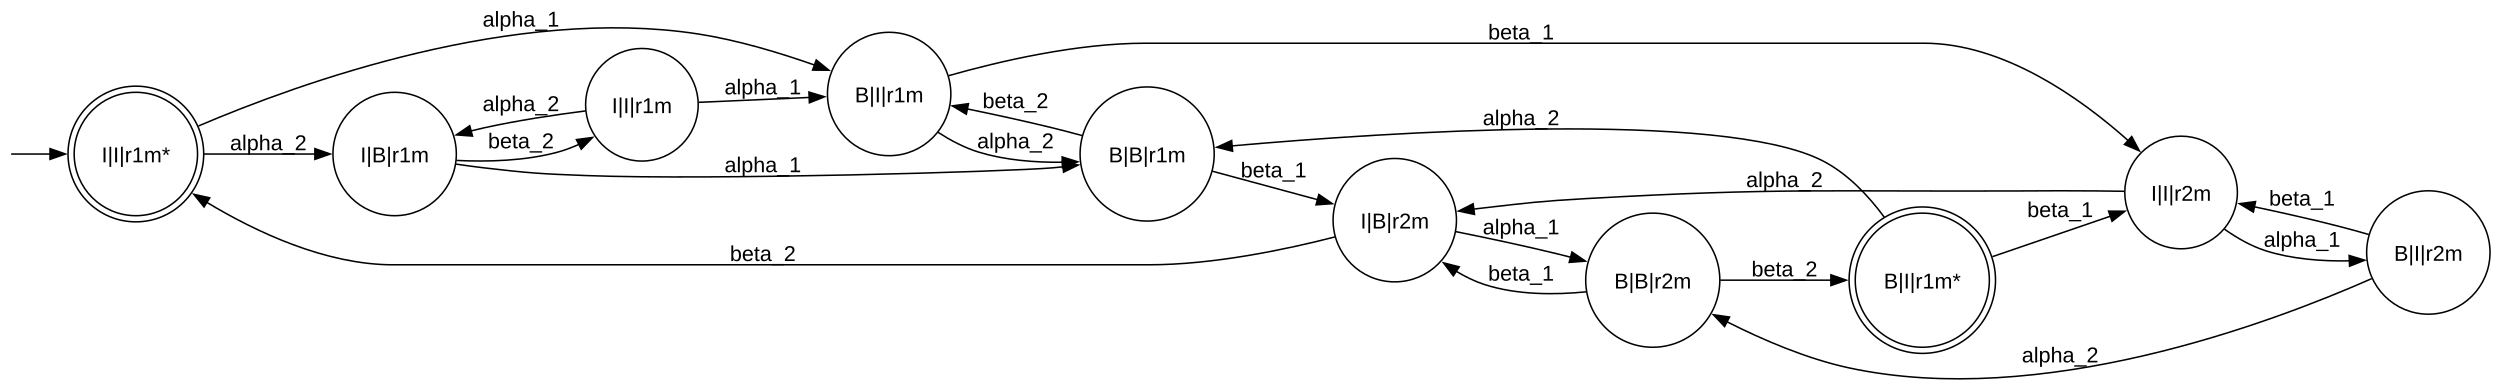
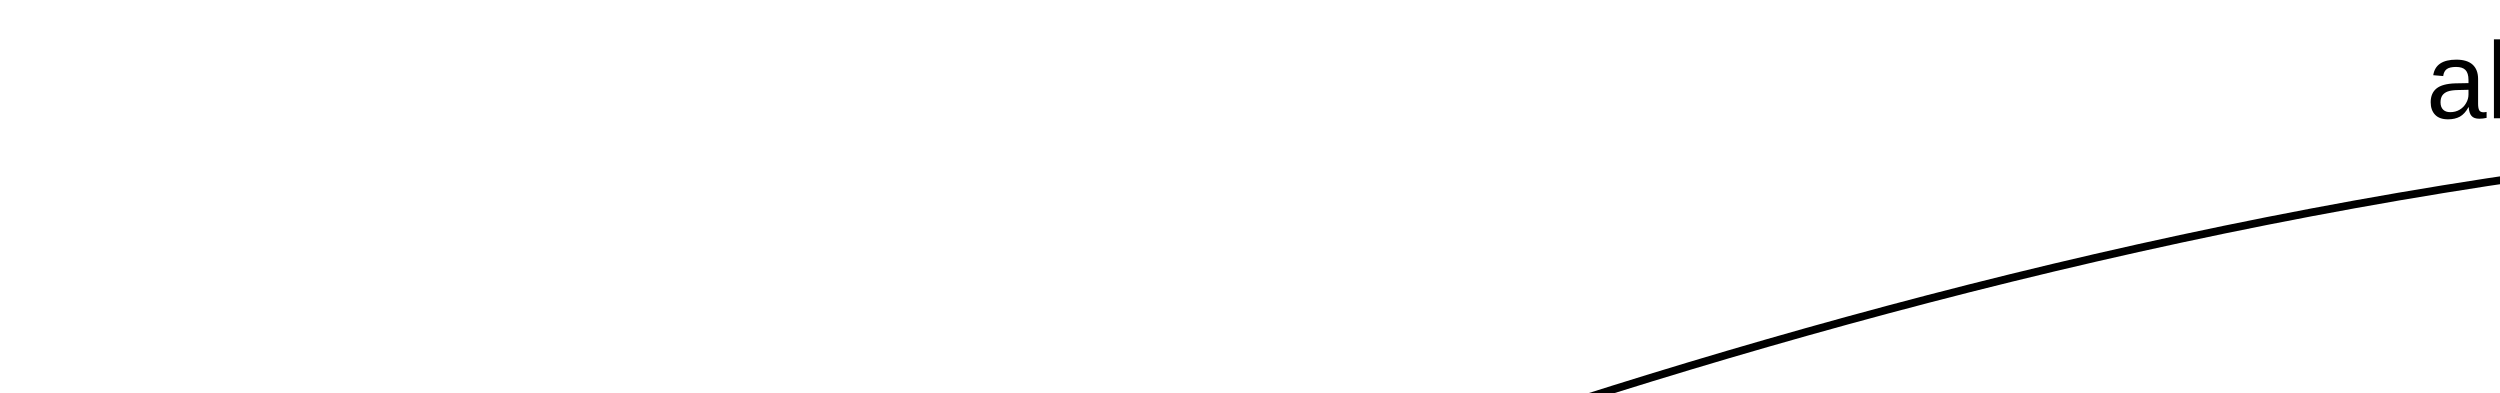
- <svg xmlns="http://www.w3.org/2000/svg" width="720pt" height="111pt" viewBox="0.00 0.00 720.00 111.34">
-   <g id="graph0" class="graph" transform="scale(0.444533 0.444533) rotate(0) translate(4 246.46)">
+ <svg xmlns="http://www.w3.org/2000/svg" width="720pt" height="113pt" viewBox="0.00 0.00 720.00 113.48">
+   <g id="graph0" class="graph" transform="scale(2.25 2.25) rotate(0) translate(4 251.23)">
    <g id="node1" class="node">
</g>
    <g id="node2" class="node">
-       <ellipse fill="none" stroke="black" cx="81.81" cy="-146.38" rx="40.09" ry="40.09" />
-       <ellipse fill="none" stroke="black" cx="81.81" cy="-146.38" rx="44.09" ry="44.09" />
-       <text text-anchor="middle" x="81.81" y="-140.96" font-family="Arial" font-size="14.00">I|I|r1m*</text>
+       <ellipse fill="none" stroke="black" cx="81.65" cy="-154.23" rx="39.78" ry="39.78" />
+       <ellipse fill="none" stroke="black" cx="81.65" cy="-154.23" rx="43.79" ry="43.79" />
+       <text text-anchor="middle" x="81.65" y="-150.53" font-family="Arial" font-size="14.00">I|I|r1m*</text>
    </g>
    <g id="edge1" class="edge">
-       <path fill="none" stroke="black" d="M0.78,-146.38C1.67,-146.38 12.67,-146.38 26.25,-146.38" />
-       <polygon fill="black" stroke="black" points="26.03,-149.88 36.03,-146.38 26.03,-142.88 26.03,-149.88" />
+       <path fill="none" stroke="black" d="M1.06,-154.23C1.97,-154.23 13.54,-154.23 27.6,-154.23" />
+       <polygon fill="black" stroke="black" points="27.63,-157.73 37.63,-154.23 27.63,-150.73 27.63,-157.73" />
    </g>
    <g id="node4" class="node">
-       <ellipse fill="none" stroke="black" cx="571.34" cy="-185.38" rx="40.09" ry="40.09" />
-       <text text-anchor="middle" x="571.34" y="-179.96" font-family="Arial" font-size="14.00">B|I|r1m</text>
+       <ellipse fill="none" stroke="black" cx="572.03" cy="-192.23" rx="39.79" ry="39.79" />
+       <text text-anchor="middle" x="572.03" y="-188.53" font-family="Arial" font-size="14.00">B|I|r1m</text>
    </g>
    <g id="edge2" class="edge">
-       <path fill="none" stroke="black" d="M122.44,-164.58C189.07,-193 327.99,-242.82 447.25,-224.38 472.86,-220.42 500.43,-212.09 522.98,-204.14" />
-       <polygon fill="black" stroke="black" points="523.98,-207.5 532.19,-200.8 521.59,-200.91 523.98,-207.5" />
-       <text text-anchor="middle" x="332.06" y="-229.16" font-family="Arial" font-size="14.00">alpha_1</text>
+       <path fill="none" stroke="black" d="M121.78,-171.74C188.28,-199.37 327.77,-248.2 447.38,-230.23 473.81,-226.26 502.38,-217.77 525.4,-209.82" />
+       <polygon fill="black" stroke="black" points="526.64,-213.1 534.9,-206.46 524.31,-206.5 526.64,-213.1" />
+       <text text-anchor="middle" x="332.09" y="-236.03" font-family="Arial" font-size="14.00">alpha_1</text>
    </g>
    <g id="node5" class="node">
-       <ellipse fill="none" stroke="black" cx="249.98" cy="-146.38" rx="40.09" ry="40.09" />
-       <text text-anchor="middle" x="249.98" y="-140.96" font-family="Arial" font-size="14.00">I|B|r1m</text>
+       <ellipse fill="none" stroke="black" cx="249.94" cy="-154.23" rx="39.79" ry="39.79" />
+       <text text-anchor="middle" x="249.94" y="-150.53" font-family="Arial" font-size="14.00">I|B|r1m</text>
    </g>
    <g id="edge3" class="edge">
-       <path fill="none" stroke="black" d="M126.03,-146.38C148.16,-146.38 175.23,-146.38 198.34,-146.38" />
-       <polygon fill="black" stroke="black" points="198.15,-149.88 208.15,-146.38 198.15,-142.88 198.15,-149.88" />
-       <text text-anchor="middle" x="167.89" y="-148.83" font-family="Arial" font-size="14.00">alpha_2</text>
+       <path fill="none" stroke="black" d="M125.47,-154.23C148.27,-154.23 176.41,-154.23 200.07,-154.23" />
+       <polygon fill="black" stroke="black" points="200.24,-157.73 210.24,-154.23 200.24,-150.73 200.24,-157.73" />
+       <text text-anchor="middle" x="167.79" y="-158.03" font-family="Arial" font-size="14.00">alpha_2</text>
    </g>
    <g id="node3" class="node">
-       <ellipse fill="none" stroke="black" cx="1242.74" cy="-64.38" rx="43.58" ry="43.58" />
-       <ellipse fill="none" stroke="black" cx="1242.74" cy="-64.38" rx="47.58" ry="47.58" />
-       <text text-anchor="middle" x="1242.74" y="-58.96" font-family="Arial" font-size="14.00">B|I|r1m*</text>
+       <ellipse fill="none" stroke="black" cx="1242.45" cy="-63.23" rx="42.8" ry="42.8" />
+       <ellipse fill="none" stroke="black" cx="1242.45" cy="-63.23" rx="46.79" ry="46.79" />
+       <text text-anchor="middle" x="1242.45" y="-59.53" font-family="Arial" font-size="14.00">B|I|r1m*</text>
    </g>
    <g id="node6" class="node">
-       <ellipse fill="none" stroke="black" cx="739" cy="-146.38" rx="43.58" ry="43.58" />
-       <text text-anchor="middle" x="739" y="-140.96" font-family="Arial" font-size="14.00">B|B|r1m</text>
+       <ellipse fill="none" stroke="black" cx="739.57" cy="-154.23" rx="42.79" ry="42.79" />
+       <text text-anchor="middle" x="739.57" y="-150.53" font-family="Arial" font-size="14.00">B|B|r1m</text>
    </g>
    <g id="edge17" class="edge">
-       <path fill="none" stroke="black" d="M1218.1,-105.21C1207.53,-119.58 1193.69,-134.17 1177.16,-142.38 1111.45,-174.99 895.73,-160.64 794,-151.65" />
-       <polygon fill="black" stroke="black" points="794.54,-148.18 784.27,-150.77 793.92,-155.15 794.54,-148.18" />
-       <text text-anchor="middle" x="982" y="-165.1" font-family="Arial" font-size="14.00">alpha_2</text>
+       <path fill="none" stroke="black" d="M1217.62,-103.4C1207.18,-117.26 1193.62,-131.29 1177.55,-139.23 1050.52,-202.01 876.41,-181.21 791.42,-165.34" />
+       <polygon fill="black" stroke="black" points="791.98,-161.89 781.5,-163.44 790.66,-168.76 791.98,-161.89" />
+       <text text-anchor="middle" x="982.26" y="-185.03" font-family="Arial" font-size="14.00">alpha_2</text>
    </g>
    <g id="node10" class="node">
-       <ellipse fill="none" stroke="black" cx="1410.91" cy="-121.38" rx="36.59" ry="36.59" />
-       <text text-anchor="middle" x="1410.91" y="-115.96" font-family="Arial" font-size="14.00">I|I|r2m</text>
+       <ellipse fill="none" stroke="black" cx="1410.74" cy="-119.23" rx="36.29" ry="36.29" />
+       <text text-anchor="middle" x="1410.74" y="-115.53" font-family="Arial" font-size="14.00">I|I|r2m</text>
    </g>
    <g id="edge16" class="edge">
-       <path fill="none" stroke="black" d="M1288.27,-79.66C1312.01,-87.8 1341.14,-97.79 1364.94,-105.96" />
-       <polygon fill="black" stroke="black" points="1363.78,-109.26 1374.37,-109.19 1366.05,-102.64 1363.78,-109.26" />
-       <text text-anchor="middle" x="1332.32" y="-105.39" font-family="Arial" font-size="14.00">beta_1</text>
+       <path fill="none" stroke="black" d="M1287.14,-77.95C1311.58,-86.18 1341.95,-96.4 1366.34,-104.62" />
+       <polygon fill="black" stroke="black" points="1365.46,-108.02 1376.05,-107.89 1367.69,-101.38 1365.46,-108.02" />
+       <text text-anchor="middle" x="1331.84" y="-105.03" font-family="Arial" font-size="14.00">beta_1</text>
    </g>
    <g id="edge5" class="edge">
-       <path fill="none" stroke="black" d="M603,-160.54C611.13,-155.27 620.22,-150.46 629.42,-147.63 646.72,-142.32 666.31,-140.82 684.04,-141.01" />
-       <polygon fill="black" stroke="black" points="683.76,-144.5 693.87,-141.31 683.98,-137.51 683.76,-144.5" />
-       <text text-anchor="middle" x="653.42" y="-150.08" font-family="Arial" font-size="14.00">alpha_2</text>
+       <path fill="none" stroke="black" d="M603.48,-167.87C611.55,-162.71 620.57,-157.99 629.67,-155.23 647.76,-149.76 668.32,-148.41 686.67,-148.79" />
+       <polygon fill="black" stroke="black" points="686.76,-152.3 696.89,-149.19 687.03,-145.3 686.76,-152.3" />
+       <text text-anchor="middle" x="654.17" y="-159.03" font-family="Arial" font-size="14.00">alpha_2</text>
    </g>
    <g id="edge4" class="edge">
-       <path fill="none" stroke="black" d="M610.07,-197.3C643.38,-206.75 693.42,-218.38 738,-218.38 738,-218.38 738,-218.38 1243.74,-218.38 1295.34,-218.38 1345.17,-183.06 1376.58,-155.05" />
-       <polygon fill="black" stroke="black" points="1378.83,-157.74 1383.82,-148.4 1374.09,-152.58 1378.83,-157.74" />
-       <text text-anchor="middle" x="982" y="-220.83" font-family="Arial" font-size="14.00">beta_1</text>
+       <path fill="none" stroke="black" d="M610.08,-203.96C643.36,-213.45 693.73,-225.23 738.57,-225.23 738.57,-225.23 738.57,-225.23 1243.45,-225.23 1297.65,-225.23 1348.4,-184.7 1379.25,-153.76" />
+       <polygon fill="black" stroke="black" points="1381.82,-156.14 1386.28,-146.53 1376.8,-151.26 1381.82,-156.14" />
+       <text text-anchor="middle" x="982.26" y="-229.03" font-family="Arial" font-size="14.00">beta_1</text>
    </g>
    <g id="edge6" class="edge">
-       <path fill="none" stroke="black" d="M289.92,-139.81C295.98,-138.91 302.18,-138.07 308.06,-137.38 337.28,-133.98 344.67,-133.49 374.06,-132.38 456.81,-129.25 648.27,-134.91 677.42,-137.38 679.74,-137.58 682.1,-137.81 684.49,-138.06" />
-       <polygon fill="black" stroke="black" points="683.87,-141.51 694.21,-139.23 684.7,-134.56 683.87,-141.51" />
-       <text text-anchor="middle" x="489.25" y="-134.57" font-family="Arial" font-size="14.00">alpha_1</text>
+       <path fill="none" stroke="black" d="M289.27,-147.7C295.39,-146.79 301.65,-145.93 307.59,-145.23 337.25,-141.78 344.75,-141.35 374.59,-140.23 454.84,-137.24 639.27,-140.62 678.67,-144.23 681.38,-144.48 684.16,-144.78 686.95,-145.12" />
+       <polygon fill="black" stroke="black" points="686.73,-148.62 697.11,-146.49 687.67,-141.69 686.73,-148.62" />
+       <text text-anchor="middle" x="489.88" y="-143.03" font-family="Arial" font-size="14.00">alpha_1</text>
    </g>
    <g id="node7" class="node">
-       <ellipse fill="none" stroke="black" cx="410.66" cy="-178.38" rx="36.59" ry="36.59" />
-       <text text-anchor="middle" x="410.66" y="-172.96" font-family="Arial" font-size="14.00">I|I|r1m</text>
+       <ellipse fill="none" stroke="black" cx="410.98" cy="-185.23" rx="36.29" ry="36.29" />
+       <text text-anchor="middle" x="410.98" y="-181.53" font-family="Arial" font-size="14.00">I|I|r1m</text>
    </g>
    <g id="edge7" class="edge">
-       <path fill="none" stroke="black" d="M290.06,-142.21C310.12,-141.22 334.77,-141.82 356.06,-147.63 360.66,-148.89 365.28,-150.63 369.77,-152.66" />
-       <polygon fill="black" stroke="black" points="368.1,-155.74 378.6,-157.13 371.25,-149.49 368.1,-155.74" />
-       <text text-anchor="middle" x="332.06" y="-150.08" font-family="Arial" font-size="14.00">beta_2</text>
+       <path fill="none" stroke="black" d="M289.7,-150.03C309.96,-148.97 334.96,-149.47 356.59,-155.23 361.53,-156.55 366.51,-158.44 371.32,-160.63" />
+       <polygon fill="black" stroke="black" points="369.83,-163.8 380.34,-165.15 372.97,-157.54 369.83,-163.8" />
+       <text text-anchor="middle" x="332.09" y="-159.03" font-family="Arial" font-size="14.00">beta_2</text>
    </g>
    <g id="edge9" class="edge">
-       <path fill="none" stroke="black" d="M696.71,-158.37C690.27,-160.12 683.68,-161.85 677.42,-163.38 659.45,-167.78 639.62,-172.07 622.07,-175.68" />
-       <polygon fill="black" stroke="black" points="621.49,-172.23 612.39,-177.65 622.89,-179.09 621.49,-172.23" />
-       <text text-anchor="middle" x="653.42" y="-176.18" font-family="Arial" font-size="14.00">beta_2</text>
+       <path fill="none" stroke="black" d="M698.05,-165.39C691.58,-167.07 684.96,-168.74 678.67,-170.23 660,-174.67 639.35,-179.08 621.29,-182.77" />
+       <polygon fill="black" stroke="black" points="620.39,-179.38 611.28,-184.8 621.78,-186.24 620.39,-179.38" />
+       <text text-anchor="middle" x="654.17" y="-184.03" font-family="Arial" font-size="14.00">beta_2</text>
    </g>
    <g id="node8" class="node">
-       <ellipse fill="none" stroke="black" cx="899.92" cy="-103.38" rx="40.09" ry="40.09" />
-       <text text-anchor="middle" x="899.92" y="-97.96" font-family="Arial" font-size="14.00">I|B|r2m</text>
+       <ellipse fill="none" stroke="black" cx="900.11" cy="-101.23" rx="39.79" ry="39.79" />
+       <text text-anchor="middle" x="900.11" y="-97.53" font-family="Arial" font-size="14.00">I|B|r2m</text>
    </g>
    <g id="edge8" class="edge">
-       <path fill="none" stroke="black" d="M781.34,-135.2C802.25,-129.54 827.77,-122.63 849.69,-116.7" />
-       <polygon fill="black" stroke="black" points="850.58,-120.09 859.32,-114.1 848.75,-113.33 850.58,-120.09" />
-       <text text-anchor="middle" x="821.2" y="-131.18" font-family="Arial" font-size="14.00">beta_1</text>
+       <path fill="none" stroke="black" d="M780.58,-140.86C802.57,-133.51 829.96,-124.35 852.86,-116.69" />
+       <polygon fill="black" stroke="black" points="854,-120 862.38,-113.51 851.78,-113.36 854,-120" />
+       <text text-anchor="middle" x="821.46" y="-137.03" font-family="Arial" font-size="14.00">beta_1</text>
    </g>
    <g id="edge10" class="edge">
-       <path fill="none" stroke="black" d="M447.66,-179.97C468.86,-180.91 496.01,-182.1 519.38,-183.13" />
-       <polygon fill="black" stroke="black" points="519.2,-186.63 529.34,-183.57 519.51,-179.64 519.2,-186.63" />
-       <text text-anchor="middle" x="489.25" y="-185.16" font-family="Arial" font-size="14.00">alpha_1</text>
+       <path fill="none" stroke="black" d="M447.68,-186.8C469.71,-187.77 498.28,-189.03 522.37,-190.09" />
+       <polygon fill="black" stroke="black" points="522.25,-193.59 532.39,-190.53 522.56,-186.6 522.25,-193.59" />
+       <text text-anchor="middle" x="489.88" y="-193.03" font-family="Arial" font-size="14.00">alpha_1</text>
    </g>
    <g id="edge11" class="edge">
-       <path fill="none" stroke="black" d="M374.17,-174.4C354.55,-171.89 329.82,-168.2 308.06,-163.38 305.28,-162.77 302.44,-162.08 299.57,-161.36" />
-       <polygon fill="black" stroke="black" points="300.58,-158.01 290.01,-158.79 298.76,-164.77 300.58,-158.01" />
-       <text text-anchor="middle" x="332.06" y="-174.24" font-family="Arial" font-size="14.00">alpha_2</text>
+       <path fill="none" stroke="black" d="M374.71,-181.22C354.88,-178.67 329.73,-174.96 307.59,-170.23 304.44,-169.56 301.21,-168.81 297.96,-168.02" />
+       <polygon fill="black" stroke="black" points="298.8,-164.62 288.25,-165.51 297.06,-171.4 298.8,-164.62" />
+       <text text-anchor="middle" x="332.09" y="-182.03" font-family="Arial" font-size="14.00">alpha_2</text>
    </g>
    <g id="edge13" class="edge">
-       <path fill="none" stroke="black" d="M861.06,-92.5C829.08,-84.27 781.93,-74.38 740,-74.38 248.98,-74.38 248.98,-74.38 248.98,-74.38 205.24,-74.38 159.97,-95.64 127.75,-115.06" />
-       <polygon fill="black" stroke="black" points="126.12,-111.95 119.47,-120.2 129.81,-117.9 126.12,-111.95" />
-       <text text-anchor="middle" x="489.25" y="-76.83" font-family="Arial" font-size="14.00">beta_2</text>
+       <path fill="none" stroke="black" d="M860.81,-94.43C828.78,-89.33 781.84,-83.23 740.57,-83.23 248.94,-83.23 248.94,-83.23 248.94,-83.23 204.75,-83.23 158.88,-104.7 126.54,-124.03" />
+       <polygon fill="black" stroke="black" points="124.47,-121.19 117.78,-129.4 128.14,-127.15 124.47,-121.19" />
+       <text text-anchor="middle" x="489.88" y="-87.03" font-family="Arial" font-size="14.00">beta_2</text>
    </g>
    <g id="node9" class="node">
-       <ellipse fill="none" stroke="black" cx="1067.58" cy="-64.38" rx="43.58" ry="43.58" />
-       <text text-anchor="middle" x="1067.58" y="-58.96" font-family="Arial" font-size="14.00">B|B|r2m</text>
+       <ellipse fill="none" stroke="black" cx="1067.65" cy="-63.23" rx="42.79" ry="42.79" />
+       <text text-anchor="middle" x="1067.65" y="-59.53" font-family="Arial" font-size="14.00">B|B|r2m</text>
    </g>
    <g id="edge12" class="edge">
-       <path fill="none" stroke="black" d="M939.49,-95.95C959.42,-91.95 984.09,-86.74 1006,-81.38 1008.74,-80.71 1011.54,-80 1014.37,-79.27" />
-       <polygon fill="black" stroke="black" points="1015.07,-82.71 1023.83,-76.76 1013.27,-75.94 1015.07,-82.71" />
-       <text text-anchor="middle" x="982" y="-94.18" font-family="Arial" font-size="14.00">alpha_1</text>
+       <path fill="none" stroke="black" d="M939.37,-93.8C959.48,-89.76 984.52,-84.52 1006.76,-79.23 1009.9,-78.49 1013.13,-77.7 1016.38,-76.88" />
+       <polygon fill="black" stroke="black" points="1017.32,-80.25 1026.14,-74.39 1015.58,-73.47 1017.32,-80.25" />
+       <text text-anchor="middle" x="982.26" y="-94.03" font-family="Arial" font-size="14.00">alpha_1</text>
    </g>
    <g id="edge15" class="edge">
-       <path fill="none" stroke="black" d="M1111.38,-64.38C1133.16,-64.38 1159.95,-64.38 1183.56,-64.38" />
-       <polygon fill="black" stroke="black" points="1183.35,-67.88 1193.35,-64.38 1183.35,-60.88 1183.35,-67.88" />
-       <text text-anchor="middle" x="1153.16" y="-66.83" font-family="Arial" font-size="14.00">beta_2</text>
+       <path fill="none" stroke="black" d="M1110.92,-63.23C1133.3,-63.23 1161.08,-63.23 1185.26,-63.23" />
+       <polygon fill="black" stroke="black" points="1185.37,-66.73 1195.37,-63.23 1185.37,-59.73 1185.37,-66.73" />
+       <text text-anchor="middle" x="1153.05" y="-67.03" font-family="Arial" font-size="14.00">beta_2</text>
    </g>
    <g id="edge14" class="edge">
-       <path fill="none" stroke="black" d="M1024.38,-56.82C1003.87,-54.77 979.15,-54.72 958,-61.63 951.72,-63.68 945.56,-66.72 939.74,-70.23" />
-       <polygon fill="black" stroke="black" points="937.96,-67.21 931.58,-75.66 941.84,-73.04 937.96,-67.21" />
-       <text text-anchor="middle" x="982" y="-64.08" font-family="Arial" font-size="14.00">beta_1</text>
+       <path fill="none" stroke="black" d="M1025.39,-55.67C1004.63,-53.46 979.35,-53.24 957.76,-60.23 951.16,-62.37 944.69,-65.59 938.61,-69.31" />
+       <polygon fill="black" stroke="black" points="936.4,-66.58 930.03,-75.05 940.29,-72.4 936.4,-66.58" />
+       <text text-anchor="middle" x="982.26" y="-64.03" font-family="Arial" font-size="14.00">beta_1</text>
    </g>
    <g id="edge19" class="edge">
-       <path fill="none" stroke="black" d="M1373.88,-122.15C1368.01,-122.24 1361.99,-122.33 1356.32,-122.38 1334.99,-122.58 1329.65,-122.48 1308.32,-122.38 1181.94,-121.82 1150.18,-124.58 1024,-117.38 994.6,-115.7 987.26,-114.76 958,-111.38 955.8,-111.13 953.56,-110.86 951.29,-110.58" />
-       <polygon fill="black" stroke="black" points="951.75,-107.11 941.38,-109.29 950.85,-114.05 951.75,-107.11" />
-       <text text-anchor="middle" x="1153.16" y="-124.88" font-family="Arial" font-size="14.00">alpha_2</text>
+       <path fill="none" stroke="black" d="M1374.12,-119.99C1368.19,-120.09 1362.09,-120.18 1356.34,-120.23 1334.57,-120.44 1329.12,-120.33 1307.34,-120.23 1181.73,-119.67 1150.17,-122.31 1024.76,-115.23 994.91,-113.55 987.46,-112.66 957.76,-109.23 955.08,-108.92 952.32,-108.59 949.55,-108.24" />
+       <polygon fill="black" stroke="black" points="949.84,-104.75 939.47,-106.92 948.93,-111.69 949.84,-104.75" />
+       <text text-anchor="middle" x="1153.05" y="-124.03" font-family="Arial" font-size="14.00">alpha_2</text>
    </g>
    <g id="node11" class="node">
-       <ellipse fill="none" stroke="black" cx="1571.59" cy="-82.38" rx="40.09" ry="40.09" />
-       <text text-anchor="middle" x="1571.59" y="-76.96" font-family="Arial" font-size="14.00">B|I|r2m</text>
+       <ellipse fill="none" stroke="black" cx="1571.78" cy="-81.23" rx="39.79" ry="39.79" />
+       <text text-anchor="middle" x="1571.78" y="-77.53" font-family="Arial" font-size="14.00">B|I|r2m</text>
    </g>
    <g id="edge18" class="edge">
-       <path fill="none" stroke="black" d="M1439.1,-97.53C1447.09,-91.89 1456.19,-86.64 1465.5,-83.63 1482.88,-78.01 1502.73,-76.6 1520.46,-76.95" />
-       <polygon fill="black" stroke="black" points="1520.12,-80.44 1530.25,-77.36 1520.4,-73.45 1520.12,-80.44" />
-       <text text-anchor="middle" x="1489.5" y="-86.08" font-family="Arial" font-size="14.00">alpha_1</text>
+       <path fill="none" stroke="black" d="M1438.88,-95.84C1446.83,-90.31 1455.89,-85.17 1465.14,-82.23 1483.19,-76.49 1503.88,-75.22 1522.13,-75.75" />
+       <polygon fill="black" stroke="black" points="1522.12,-79.25 1532.28,-76.23 1522.45,-72.26 1522.12,-79.25" />
+       <text text-anchor="middle" x="1489.64" y="-86.03" font-family="Arial" font-size="14.00">alpha_1</text>
    </g>
    <g id="edge21" class="edge">
-       <path fill="none" stroke="black" d="M1534.8,-65.41C1467.95,-35.88 1319.61,19.35 1195.16,-7.38 1167.68,-13.28 1138.96,-25.64 1115.84,-37.34" />
-       <polygon fill="black" stroke="black" points="1114.24,-34.23 1106.98,-41.95 1117.47,-40.44 1114.24,-34.23" />
-       <text text-anchor="middle" x="1332.32" y="-10.96" font-family="Arial" font-size="14.00">alpha_2</text>
+       <path fill="none" stroke="black" d="M1535.54,-64.74C1468.99,-35.71 1320.29,19.07 1195.55,-7.23 1167.36,-13.18 1137.81,-25.79 1114.33,-37.55" />
+       <polygon fill="black" stroke="black" points="1112.61,-34.49 1105.31,-42.17 1115.81,-40.72 1112.61,-34.49" />
+       <text text-anchor="middle" x="1331.84" y="-13.03" font-family="Arial" font-size="14.00">alpha_2</text>
    </g>
    <g id="edge20" class="edge">
-       <path fill="none" stroke="black" d="M1532.93,-94.04C1526.48,-95.91 1519.81,-97.76 1513.5,-99.38 1495.58,-103.98 1475.72,-108.43 1458.34,-112.1" />
-       <polygon fill="black" stroke="black" points="1457.88,-108.62 1448.81,-114.09 1459.31,-115.48 1457.88,-108.62" />
-       <text text-anchor="middle" x="1489.5" y="-112.84" font-family="Arial" font-size="14.00">beta_1</text>
+       <path fill="none" stroke="black" d="M1533.39,-92.16C1526.99,-93.92 1520.38,-95.68 1514.14,-97.23 1495.46,-101.87 1474.73,-106.43 1456.83,-110.19" />
+       <polygon fill="black" stroke="black" points="1456.01,-106.79 1446.94,-112.25 1457.44,-113.64 1456.01,-106.79" />
+       <text text-anchor="middle" x="1489.64" y="-112.03" font-family="Arial" font-size="14.00">beta_1</text>
    </g>
  </g>
</svg>
